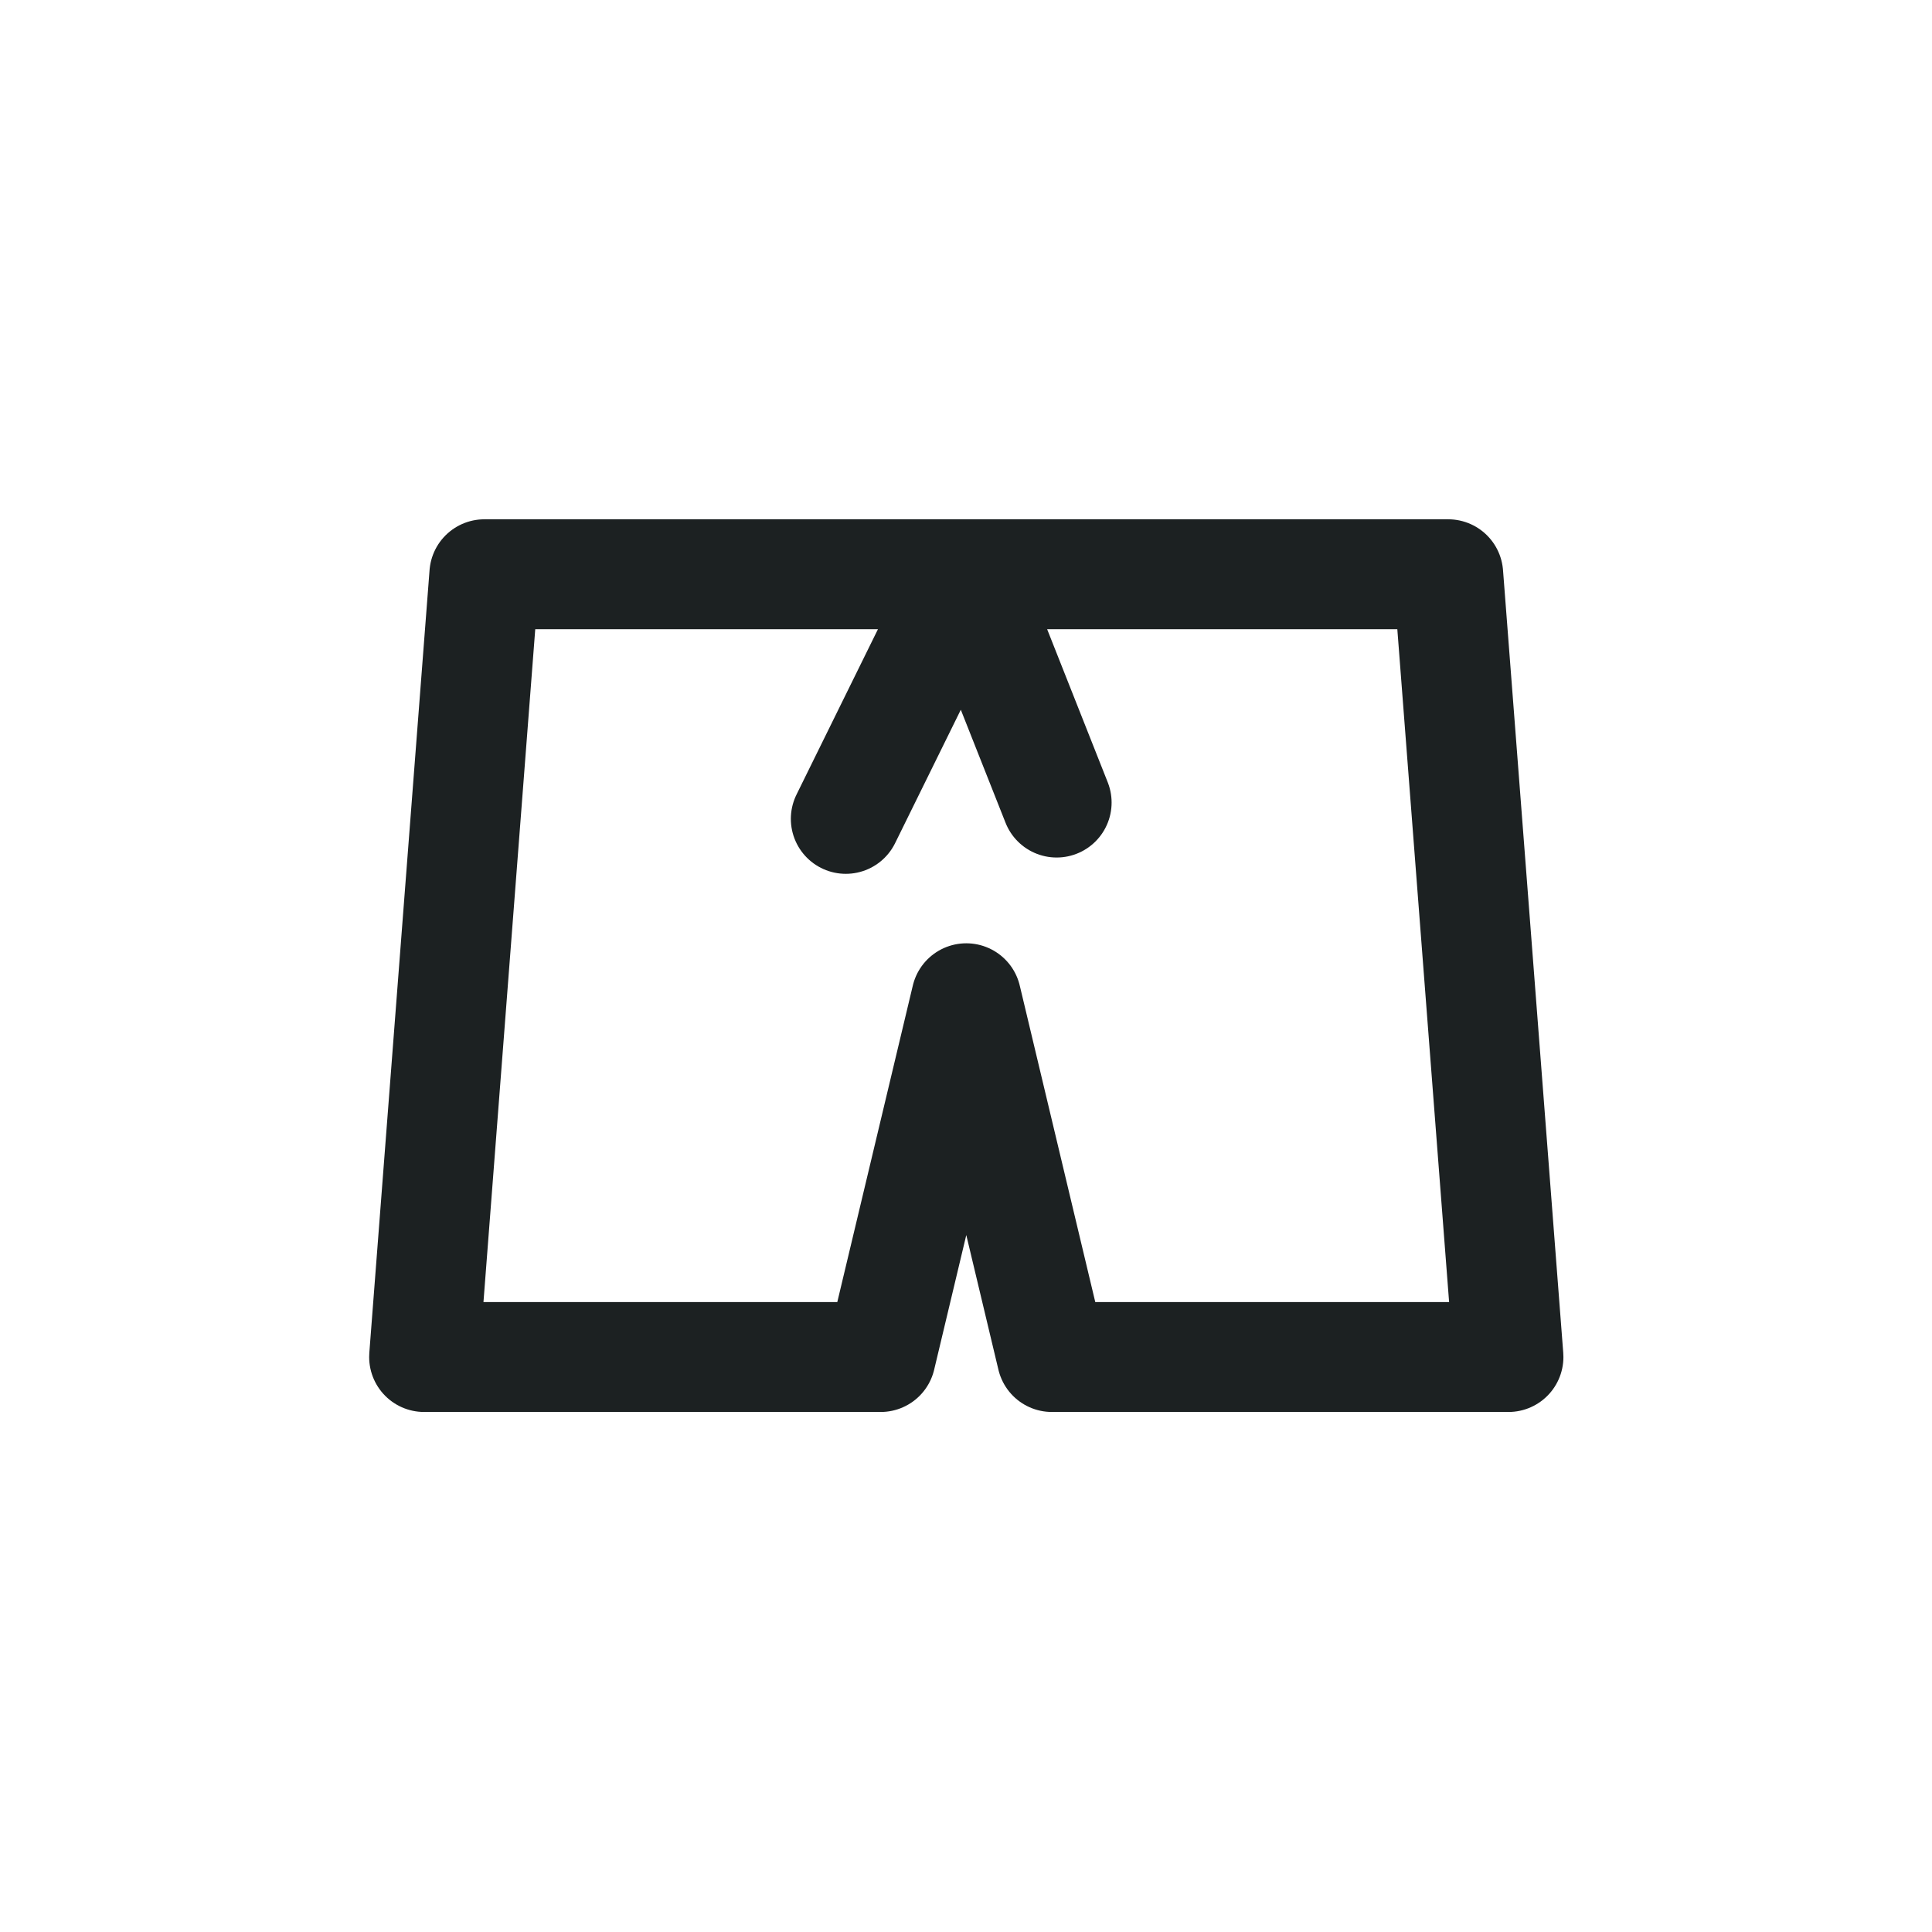
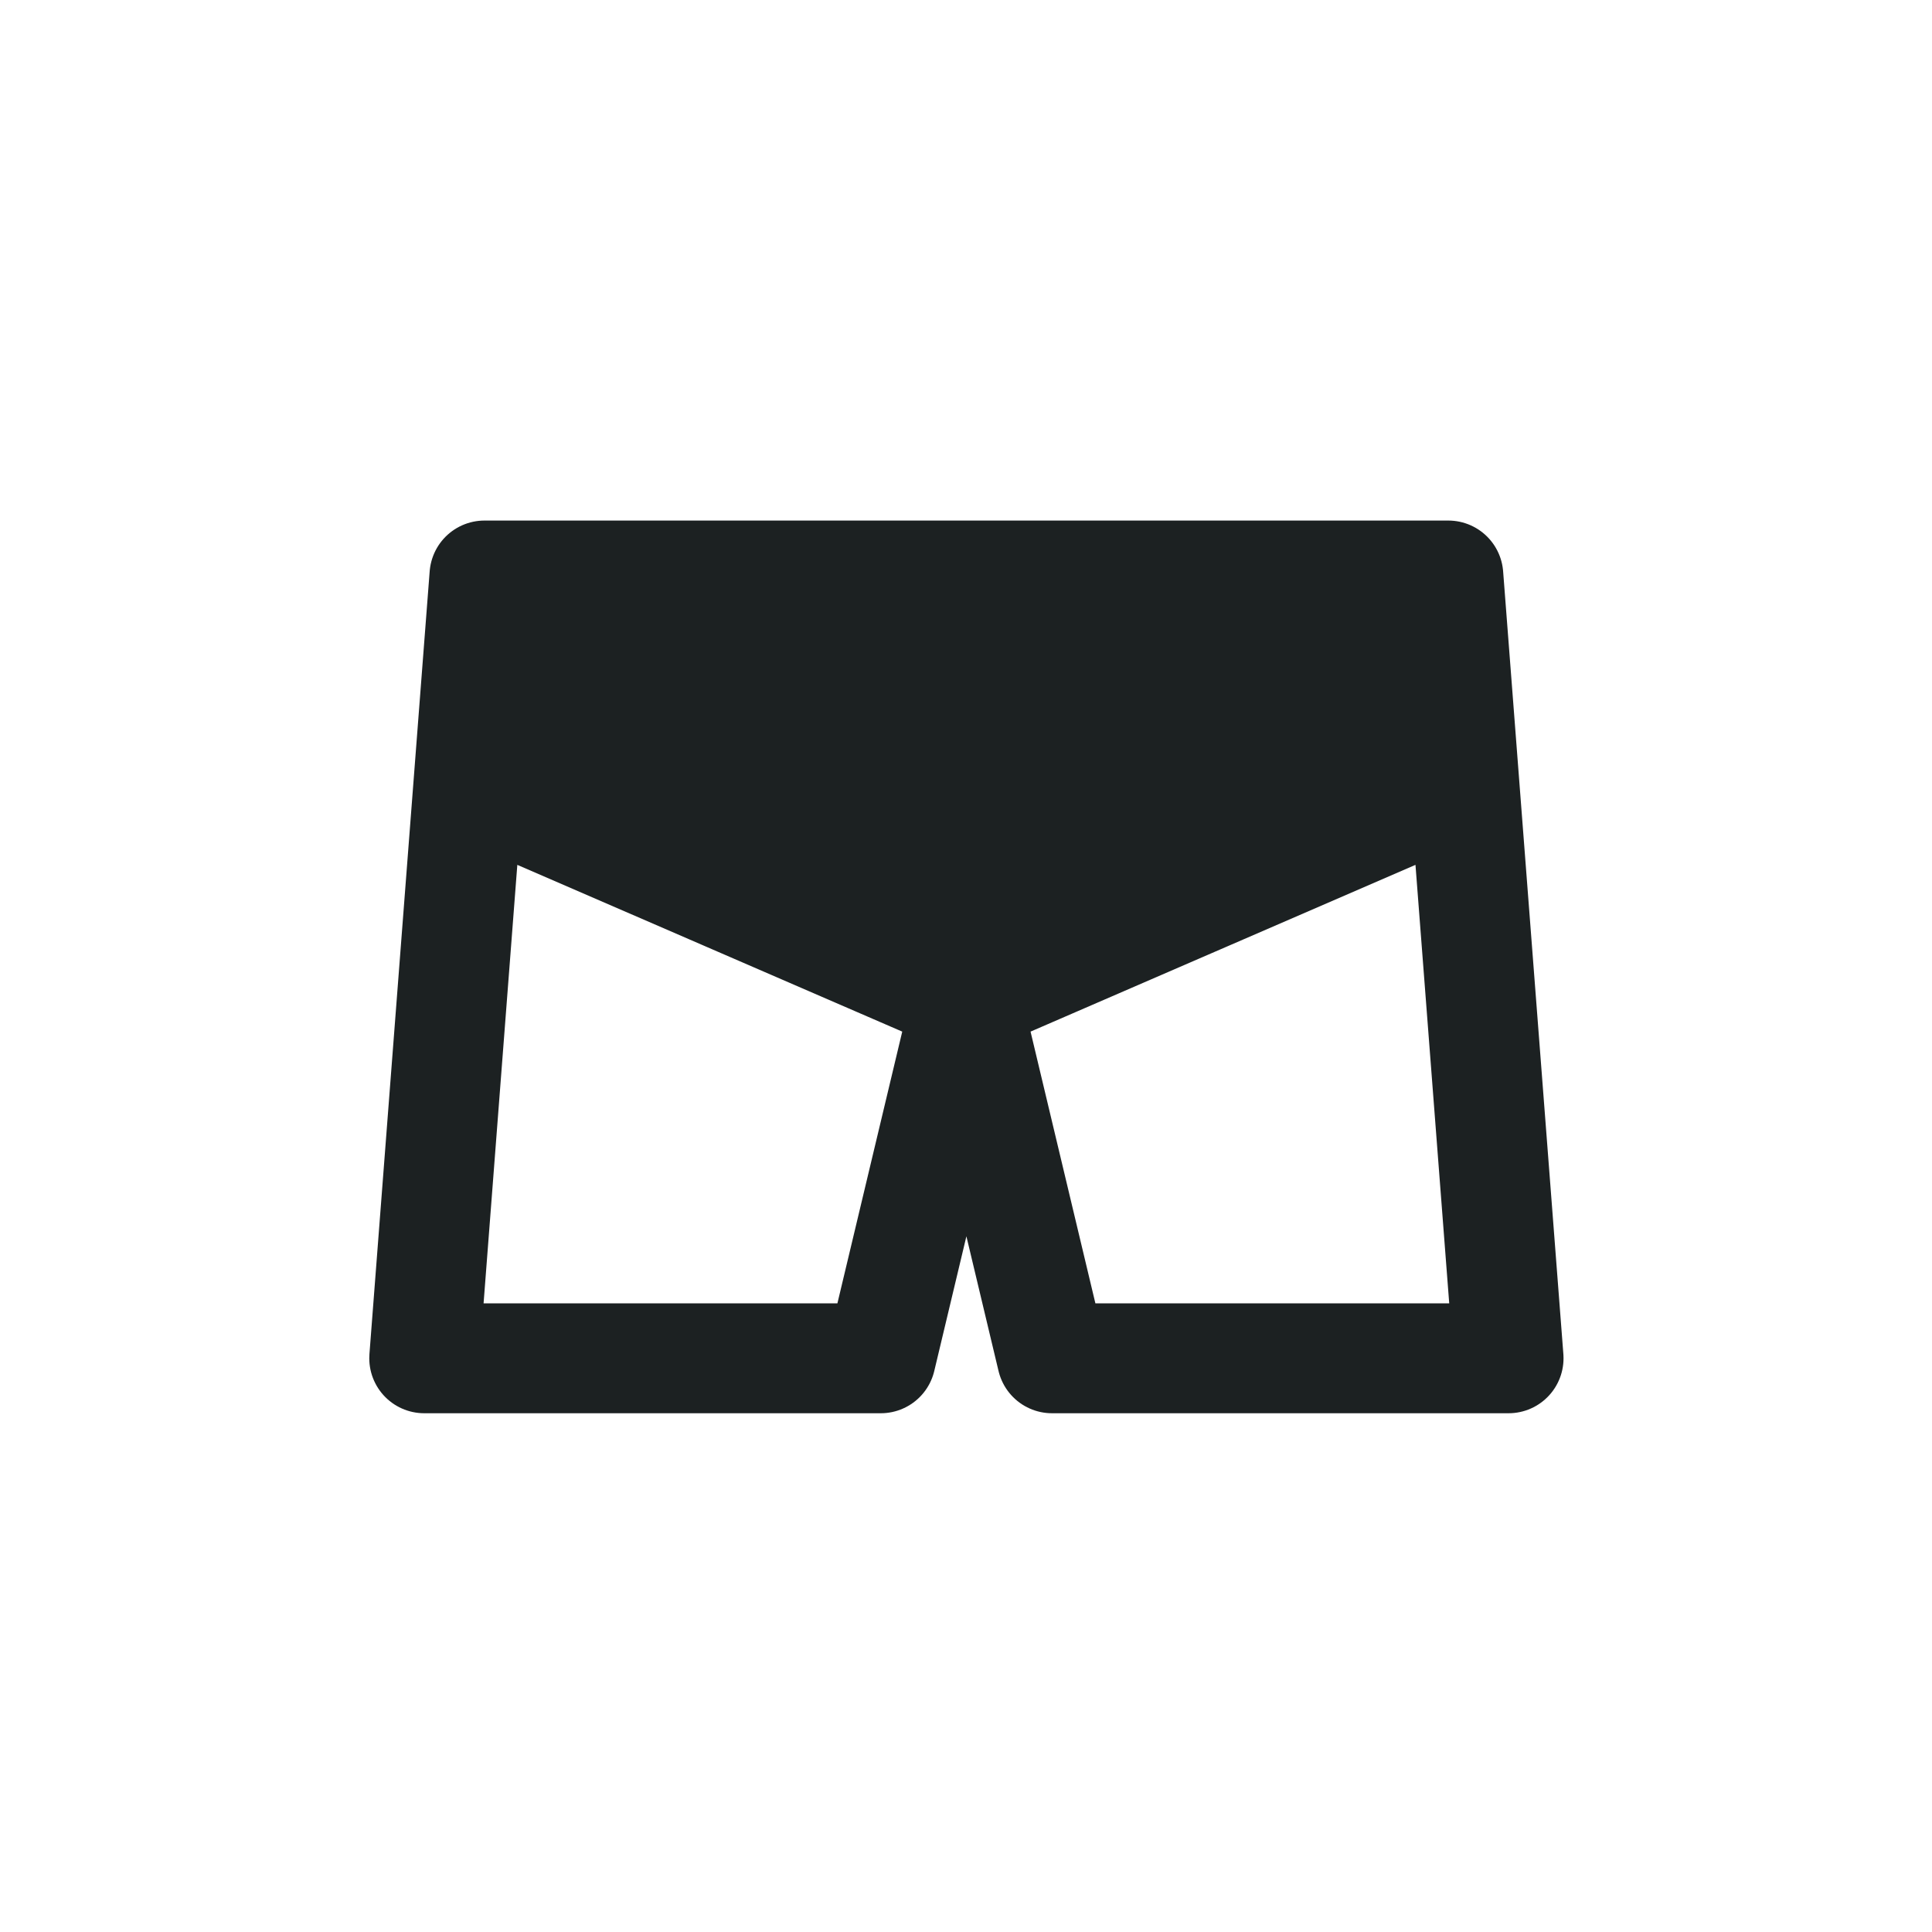
<svg xmlns="http://www.w3.org/2000/svg" width="759" height="759" viewBox="0 0 759 759" fill="none">
-   <path d="M415.111 315.291L379.612 225.599L332.28 321.697M308.614 225.599H450.61M166.617 533.114L190.284 225.599H568.941L592.607 533.114H413.242L379.612 392.17L345.982 533.114H166.617Z" stroke="#1C2122" stroke-width="43.181" stroke-linecap="round" stroke-linejoin="round" />
+   <path d="M308.659 226.096H450.655M379.657 392.667L413.286 533.611H592.652L575.283 307.92M379.657 392.667L346.027 533.611H166.662L184.031 307.92M379.657 392.667L184.031 307.92M379.657 392.667L575.283 307.92M184.031 307.92L190.329 226.096H568.986L575.283 307.92" stroke="#1C2122" stroke-width="43.181" stroke-linecap="round" stroke-linejoin="round" />
+   <path d="M194.241 232.741L185.716 309.47L384.644 393.305L576.468 309.47L567.943 232.741H194.241Z" fill="#1C2122" />
</svg>
